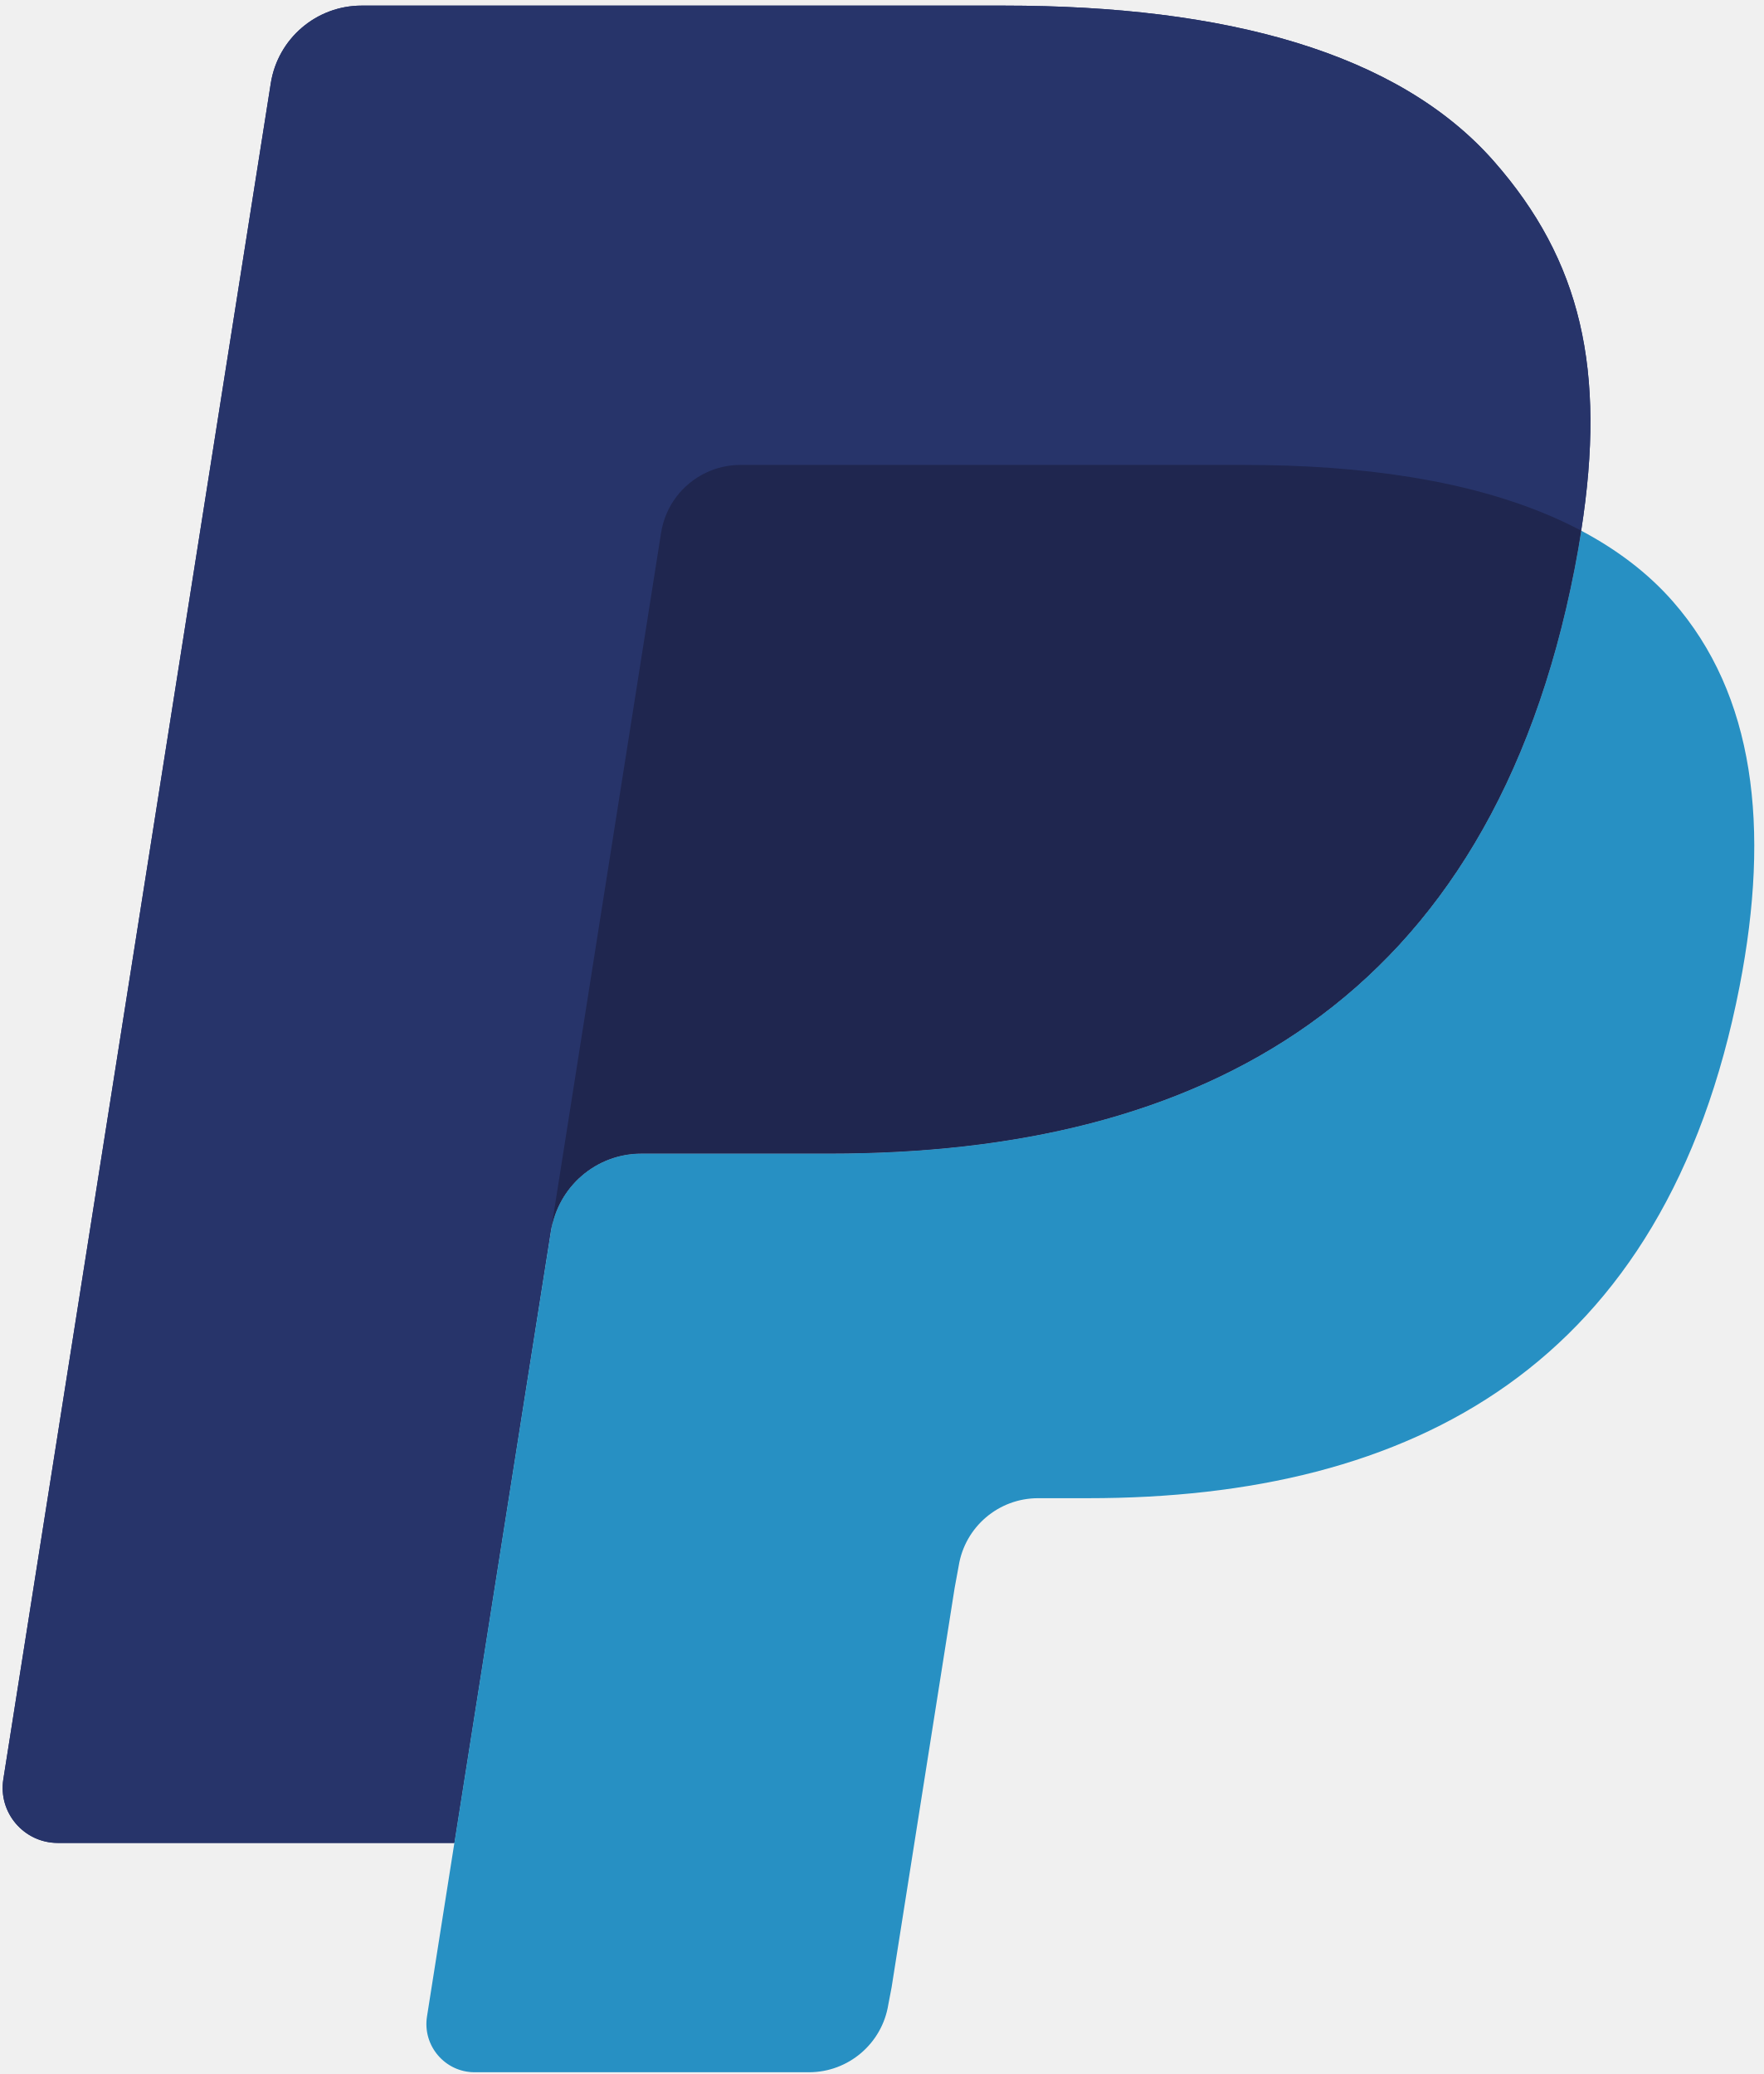
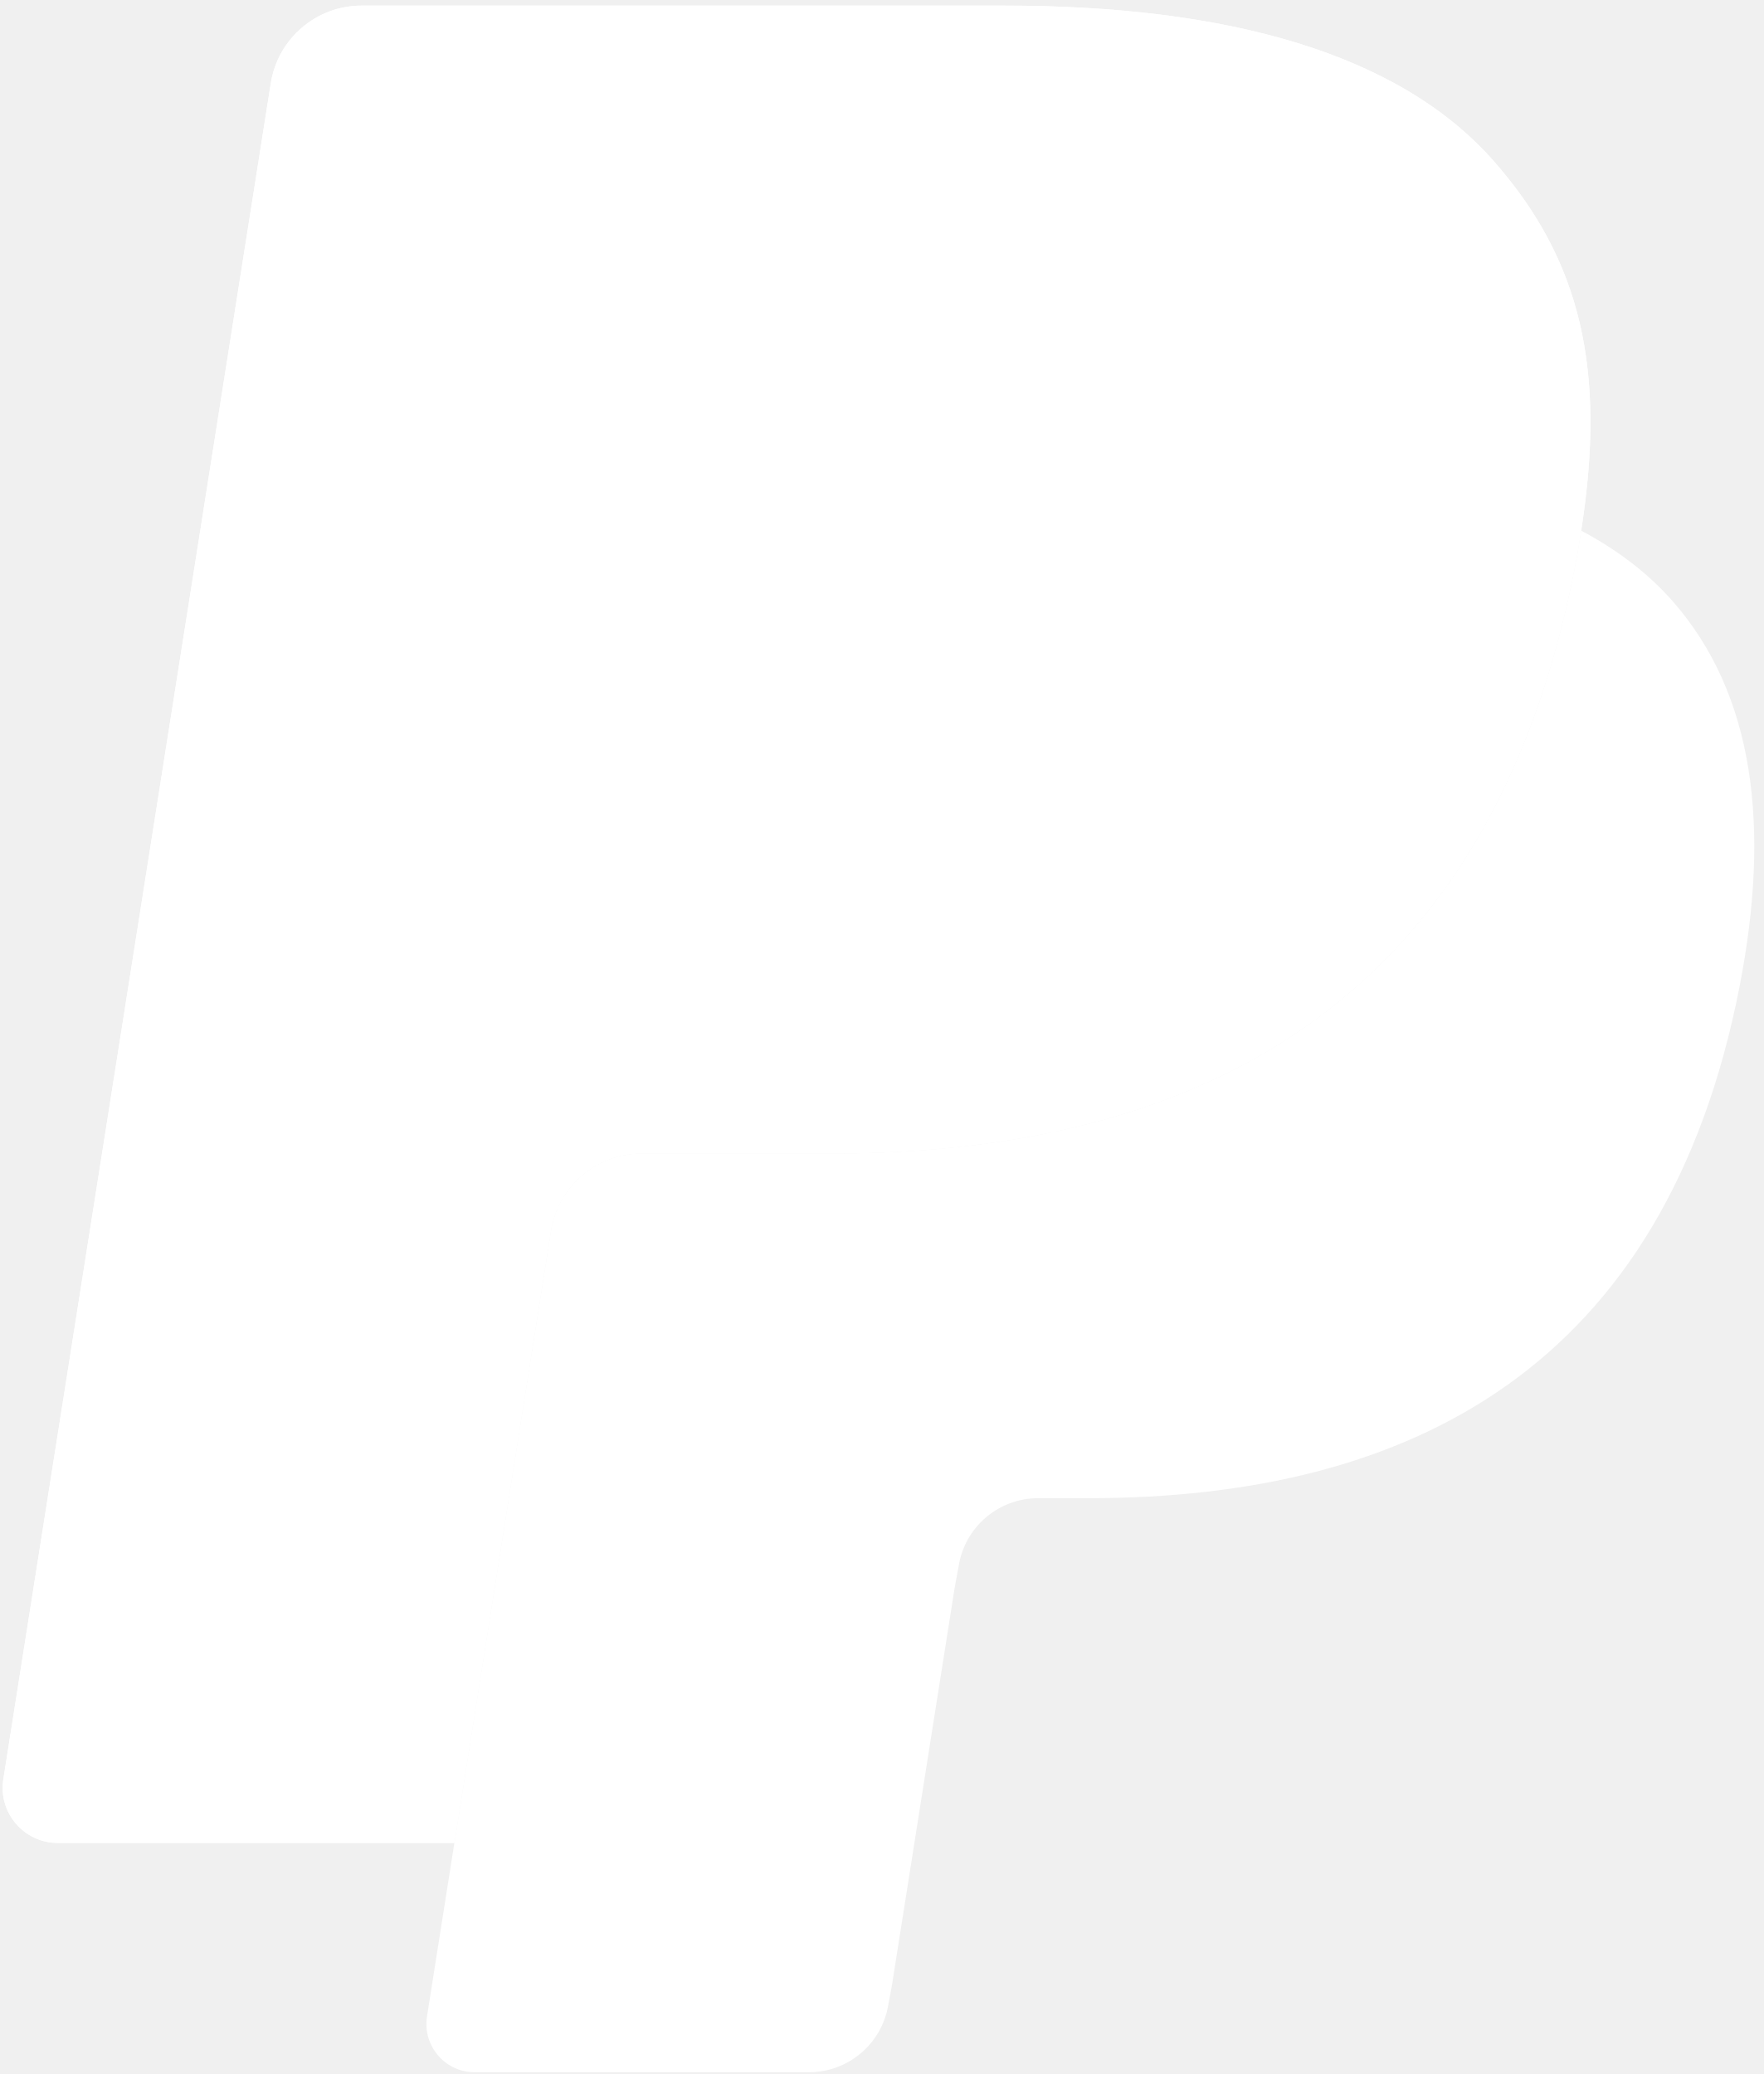
<svg xmlns="http://www.w3.org/2000/svg" width="13.6" height="16" viewBox="0 0 256 302" version="1.1" preserveAspectRatio="xMidYMid">
  <g>
-     <path d="M217.168,23.507 C203.234,7.625 178.046,0.816 145.823,0.816 L52.303,0.816 C45.71,0.816 40.108,5.61 39.076,12.111 L0.136,259.077 C-0.638,263.946 3.133,268.358 8.069,268.358 L65.805,268.358 L80.305,176.386 L79.856,179.266 C80.888,172.765 86.448,167.97 93.032,167.97 L120.468,167.97 C174.366,167.97 216.569,146.078 228.897,82.749 C229.263,80.876 229.58,79.053 229.854,77.272 C228.298,76.448 228.298,76.448 229.854,77.272 C233.525,53.865 229.829,37.933 217.168,23.507" fill="#27346A" />
-     <path d="M102.397,68.84 C103.937,68.107 105.652,67.699 107.45,67.699 L180.768,67.699 C189.45,67.699 197.549,68.265 204.949,69.456 C207.071,69.797 209.127,70.188 211.125,70.638 C213.123,71.079 215.063,71.578 216.944,72.128 C217.884,72.402 218.808,72.685 219.716,72.985 C223.353,74.2 226.741,75.615 229.854,77.272 C233.525,53.856 229.829,37.933 217.168,23.507 C203.226,7.625 178.046,0.816 145.823,0.816 L52.295,0.816 C45.71,0.816 40.108,5.61 39.076,12.111 L0.136,259.068 C-0.638,263.946 3.133,268.35 8.061,268.35 L65.805,268.35 L95.888,77.58 C96.504,73.668 99.017,70.463 102.397,68.84 Z" fill="#27346A" />
-     <path d="M228.897,82.749 C216.569,146.07 174.366,167.97 120.468,167.97 L93.024,167.97 C86.44,167.97 80.879,172.765 79.856,179.266 L61.817,293.621 C61.143,297.883 64.439,301.745 68.751,301.745 L117.422,301.745 C123.182,301.745 128.085,297.55 128.984,291.865 L129.458,289.384 L138.631,231.249 L139.222,228.036 C140.121,222.351 145.024,218.156 150.784,218.156 L158.068,218.156 C205.215,218.156 242.132,199.002 252.92,143.606 C257.423,120.457 255.093,101.128 243.181,87.552 C239.568,83.44 235.082,80.044 229.854,77.272 C229.571,79.061 229.263,80.876 228.897,82.749 L228.897,82.749 Z" fill="#2790C3" />
-     <path d="M216.952,72.128 C215.071,71.578 213.131,71.079 211.134,70.638 C209.136,70.196 207.071,69.805 204.957,69.464 C197.549,68.265 189.458,67.699 180.768,67.699 L107.458,67.699 C105.652,67.699 103.937,68.107 102.405,68.848 C99.017,70.471 96.512,73.668 95.896,77.588 L80.313,176.386 L79.864,179.266 C80.888,172.765 86.448,167.97 93.032,167.97 L120.477,167.97 C174.375,167.97 216.577,146.078 228.905,82.749 C229.272,80.876 229.58,79.061 229.863,77.272 C226.741,75.624 223.362,74.2 219.724,72.993 C218.817,72.694 217.893,72.402 216.952,72.128" fill="#1F264F" />
+     <path d="M217.168,23.507 C203.234,7.625 178.046,0.816 145.823,0.816 L52.303,0.816 C45.71,0.816 40.108,5.61 39.076,12.111 L0.136,259.077 C-0.638,263.946 3.133,268.358 8.069,268.358 L65.805,268.358 L80.305,176.386 L79.856,179.266 C80.888,172.765 86.448,167.97 93.032,167.97 L120.468,167.97 C174.366,167.97 216.569,146.078 228.897,82.749 C229.263,80.876 229.58,79.053 229.854,77.272 C228.298,76.448 228.298,76.448 229.854,77.272 C233.525,53.865 229.829,37.933 217.168,23.507" fill="#FFFFFF" />
+     <path d="M102.397,68.84 C103.937,68.107 105.652,67.699 107.45,67.699 L180.768,67.699 C189.45,67.699 197.549,68.265 204.949,69.456 C207.071,69.797 209.127,70.188 211.125,70.638 C213.123,71.079 215.063,71.578 216.944,72.128 C217.884,72.402 218.808,72.685 219.716,72.985 C223.353,74.2 226.741,75.615 229.854,77.272 C233.525,53.856 229.829,37.933 217.168,23.507 C203.226,7.625 178.046,0.816 145.823,0.816 L52.295,0.816 C45.71,0.816 40.108,5.61 39.076,12.111 L0.136,259.068 C-0.638,263.946 3.133,268.35 8.061,268.35 L65.805,268.35 L95.888,77.58 C96.504,73.668 99.017,70.463 102.397,68.84 Z" fill="#FFFFFF" />
+     <path d="M228.897,82.749 C216.569,146.07 174.366,167.97 120.468,167.97 L93.024,167.97 C86.44,167.97 80.879,172.765 79.856,179.266 L61.817,293.621 C61.143,297.883 64.439,301.745 68.751,301.745 L117.422,301.745 C123.182,301.745 128.085,297.55 128.984,291.865 L129.458,289.384 L138.631,231.249 L139.222,228.036 C140.121,222.351 145.024,218.156 150.784,218.156 L158.068,218.156 C205.215,218.156 242.132,199.002 252.92,143.606 C257.423,120.457 255.093,101.128 243.181,87.552 C239.568,83.44 235.082,80.044 229.854,77.272 C229.571,79.061 229.263,80.876 228.897,82.749 L228.897,82.749 Z" fill="#FFFFFF" />
+     <path d="M216.952,72.128 C215.071,71.578 213.131,71.079 211.134,70.638 C209.136,70.196 207.071,69.805 204.957,69.464 C197.549,68.265 189.458,67.699 180.768,67.699 L107.458,67.699 C105.652,67.699 103.937,68.107 102.405,68.848 C99.017,70.471 96.512,73.668 95.896,77.588 L80.313,176.386 L79.864,179.266 C80.888,172.765 86.448,167.97 93.032,167.97 L120.477,167.97 C174.375,167.97 216.577,146.078 228.905,82.749 C229.272,80.876 229.58,79.061 229.863,77.272 C226.741,75.624 223.362,74.2 219.724,72.993 C218.817,72.694 217.893,72.402 216.952,72.128" fill="#FFFFFF" />
  </g>
</svg>
